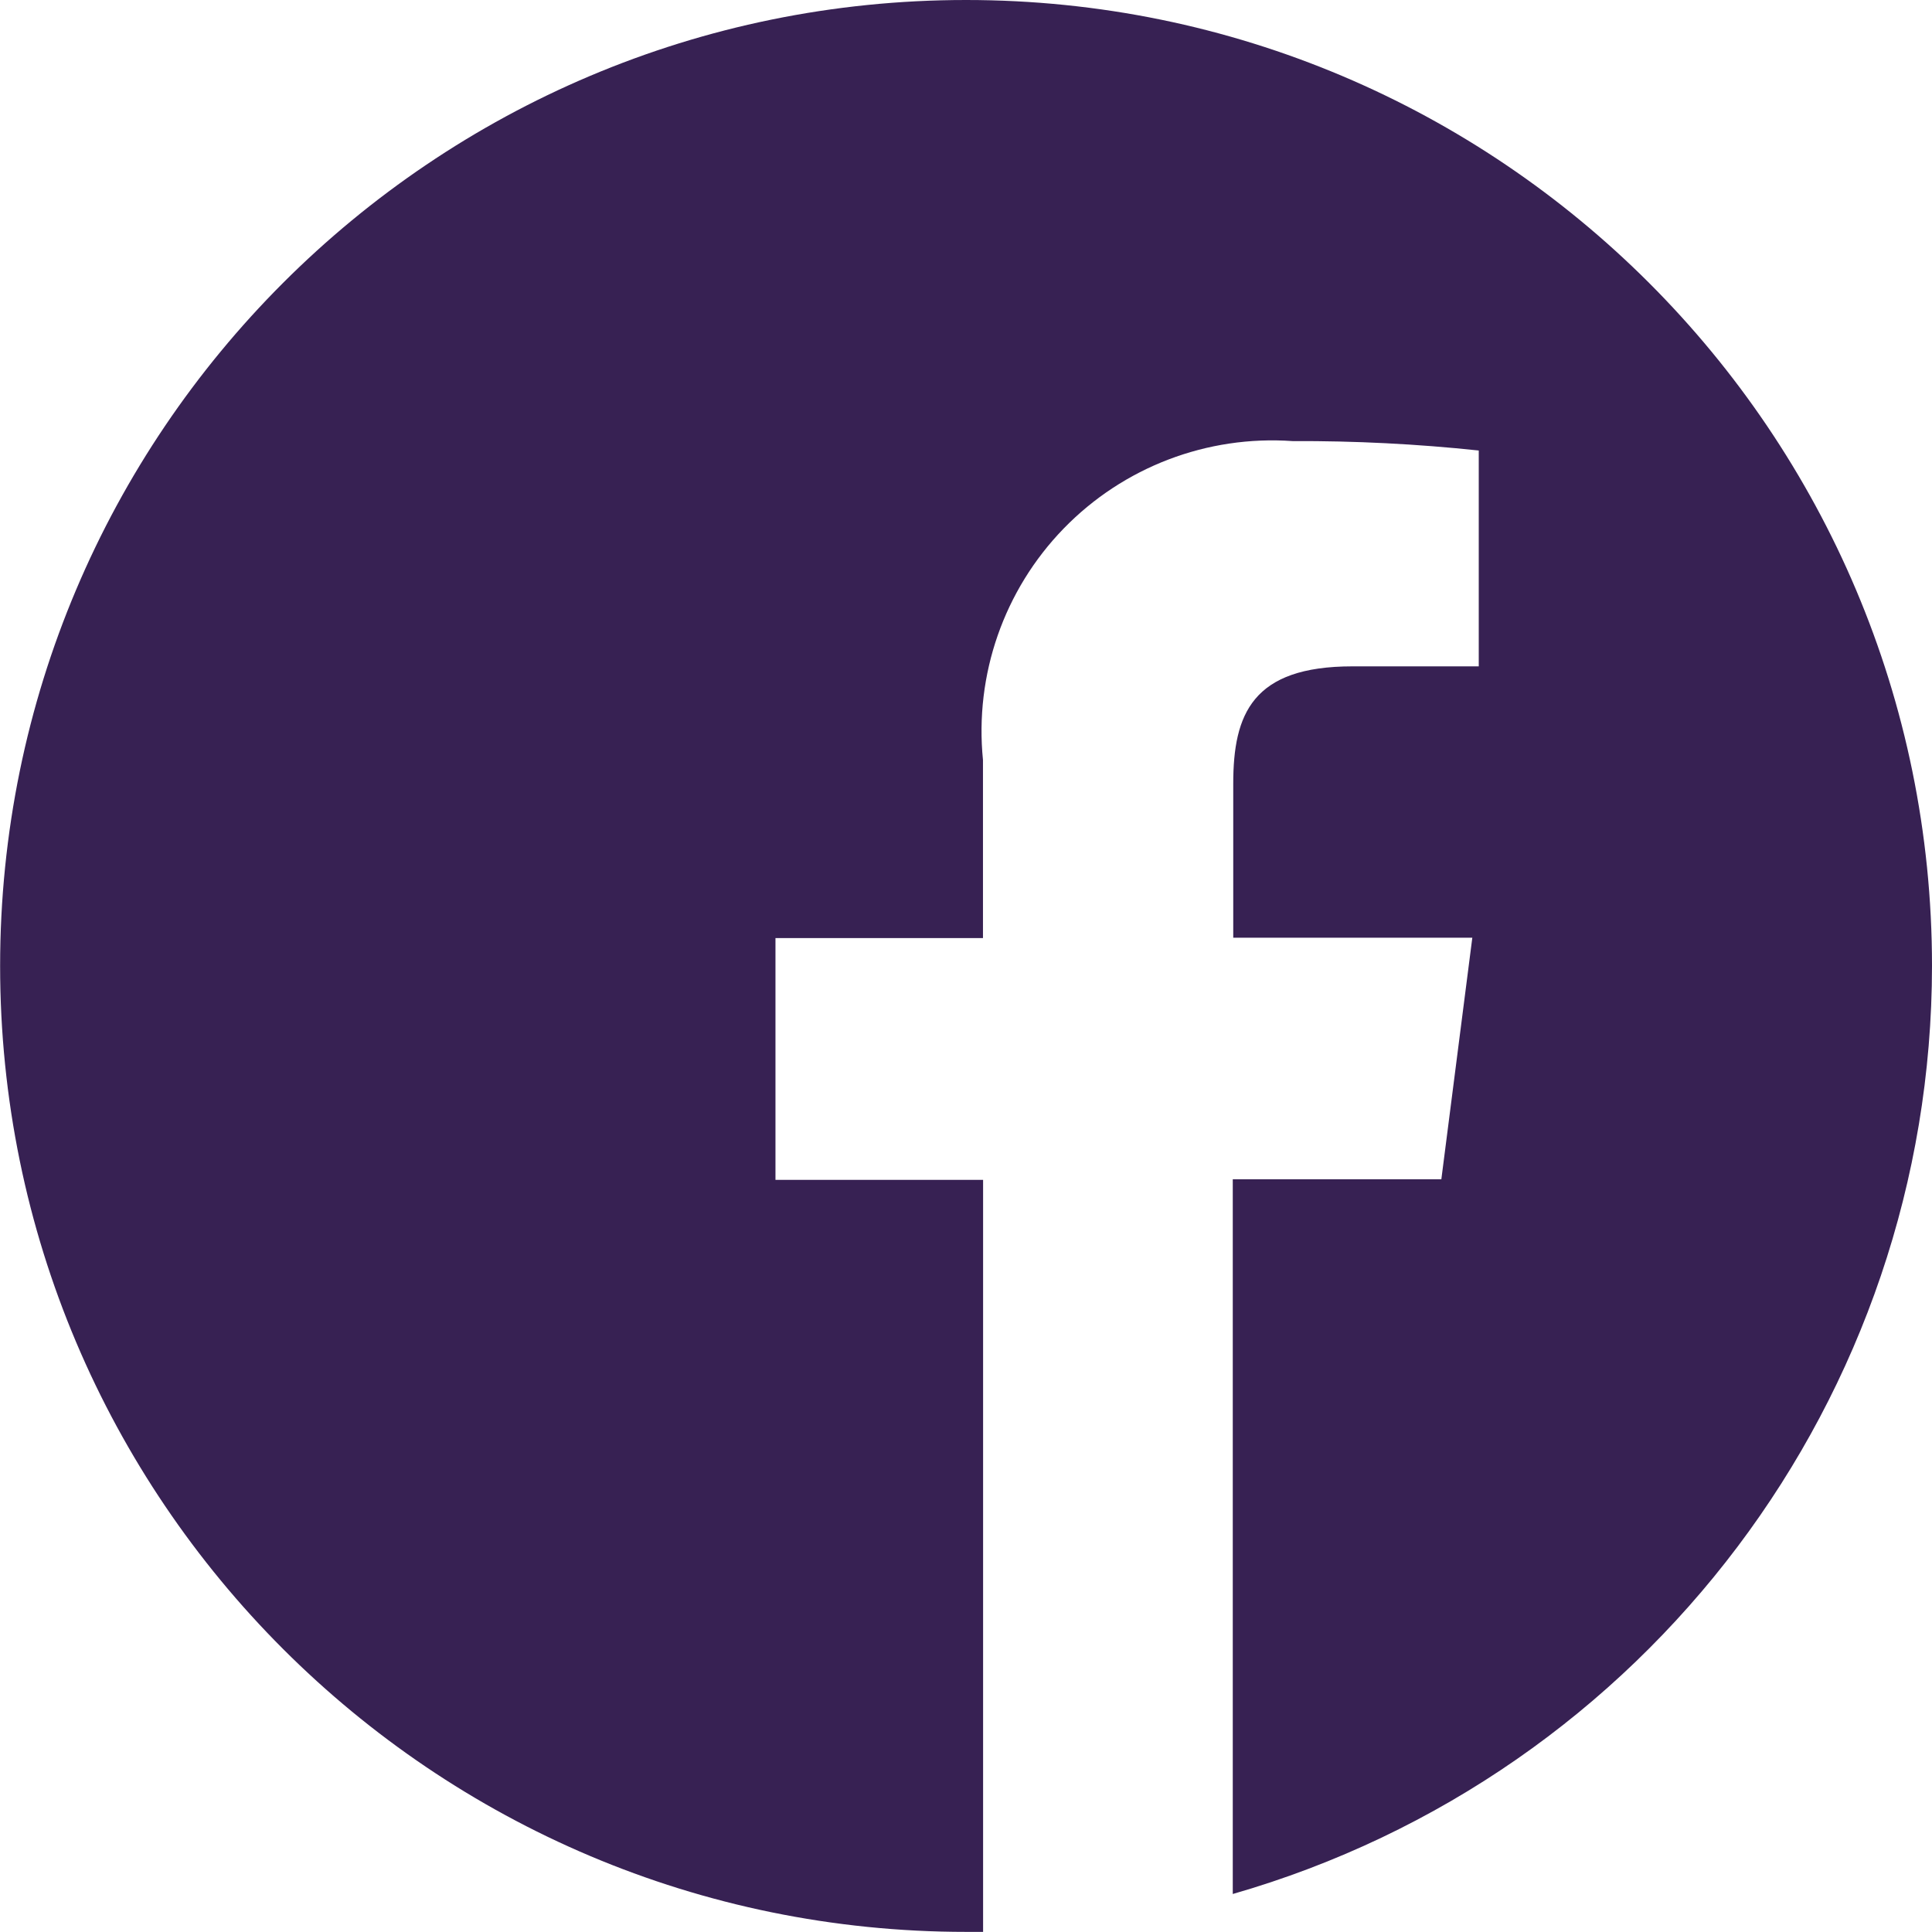
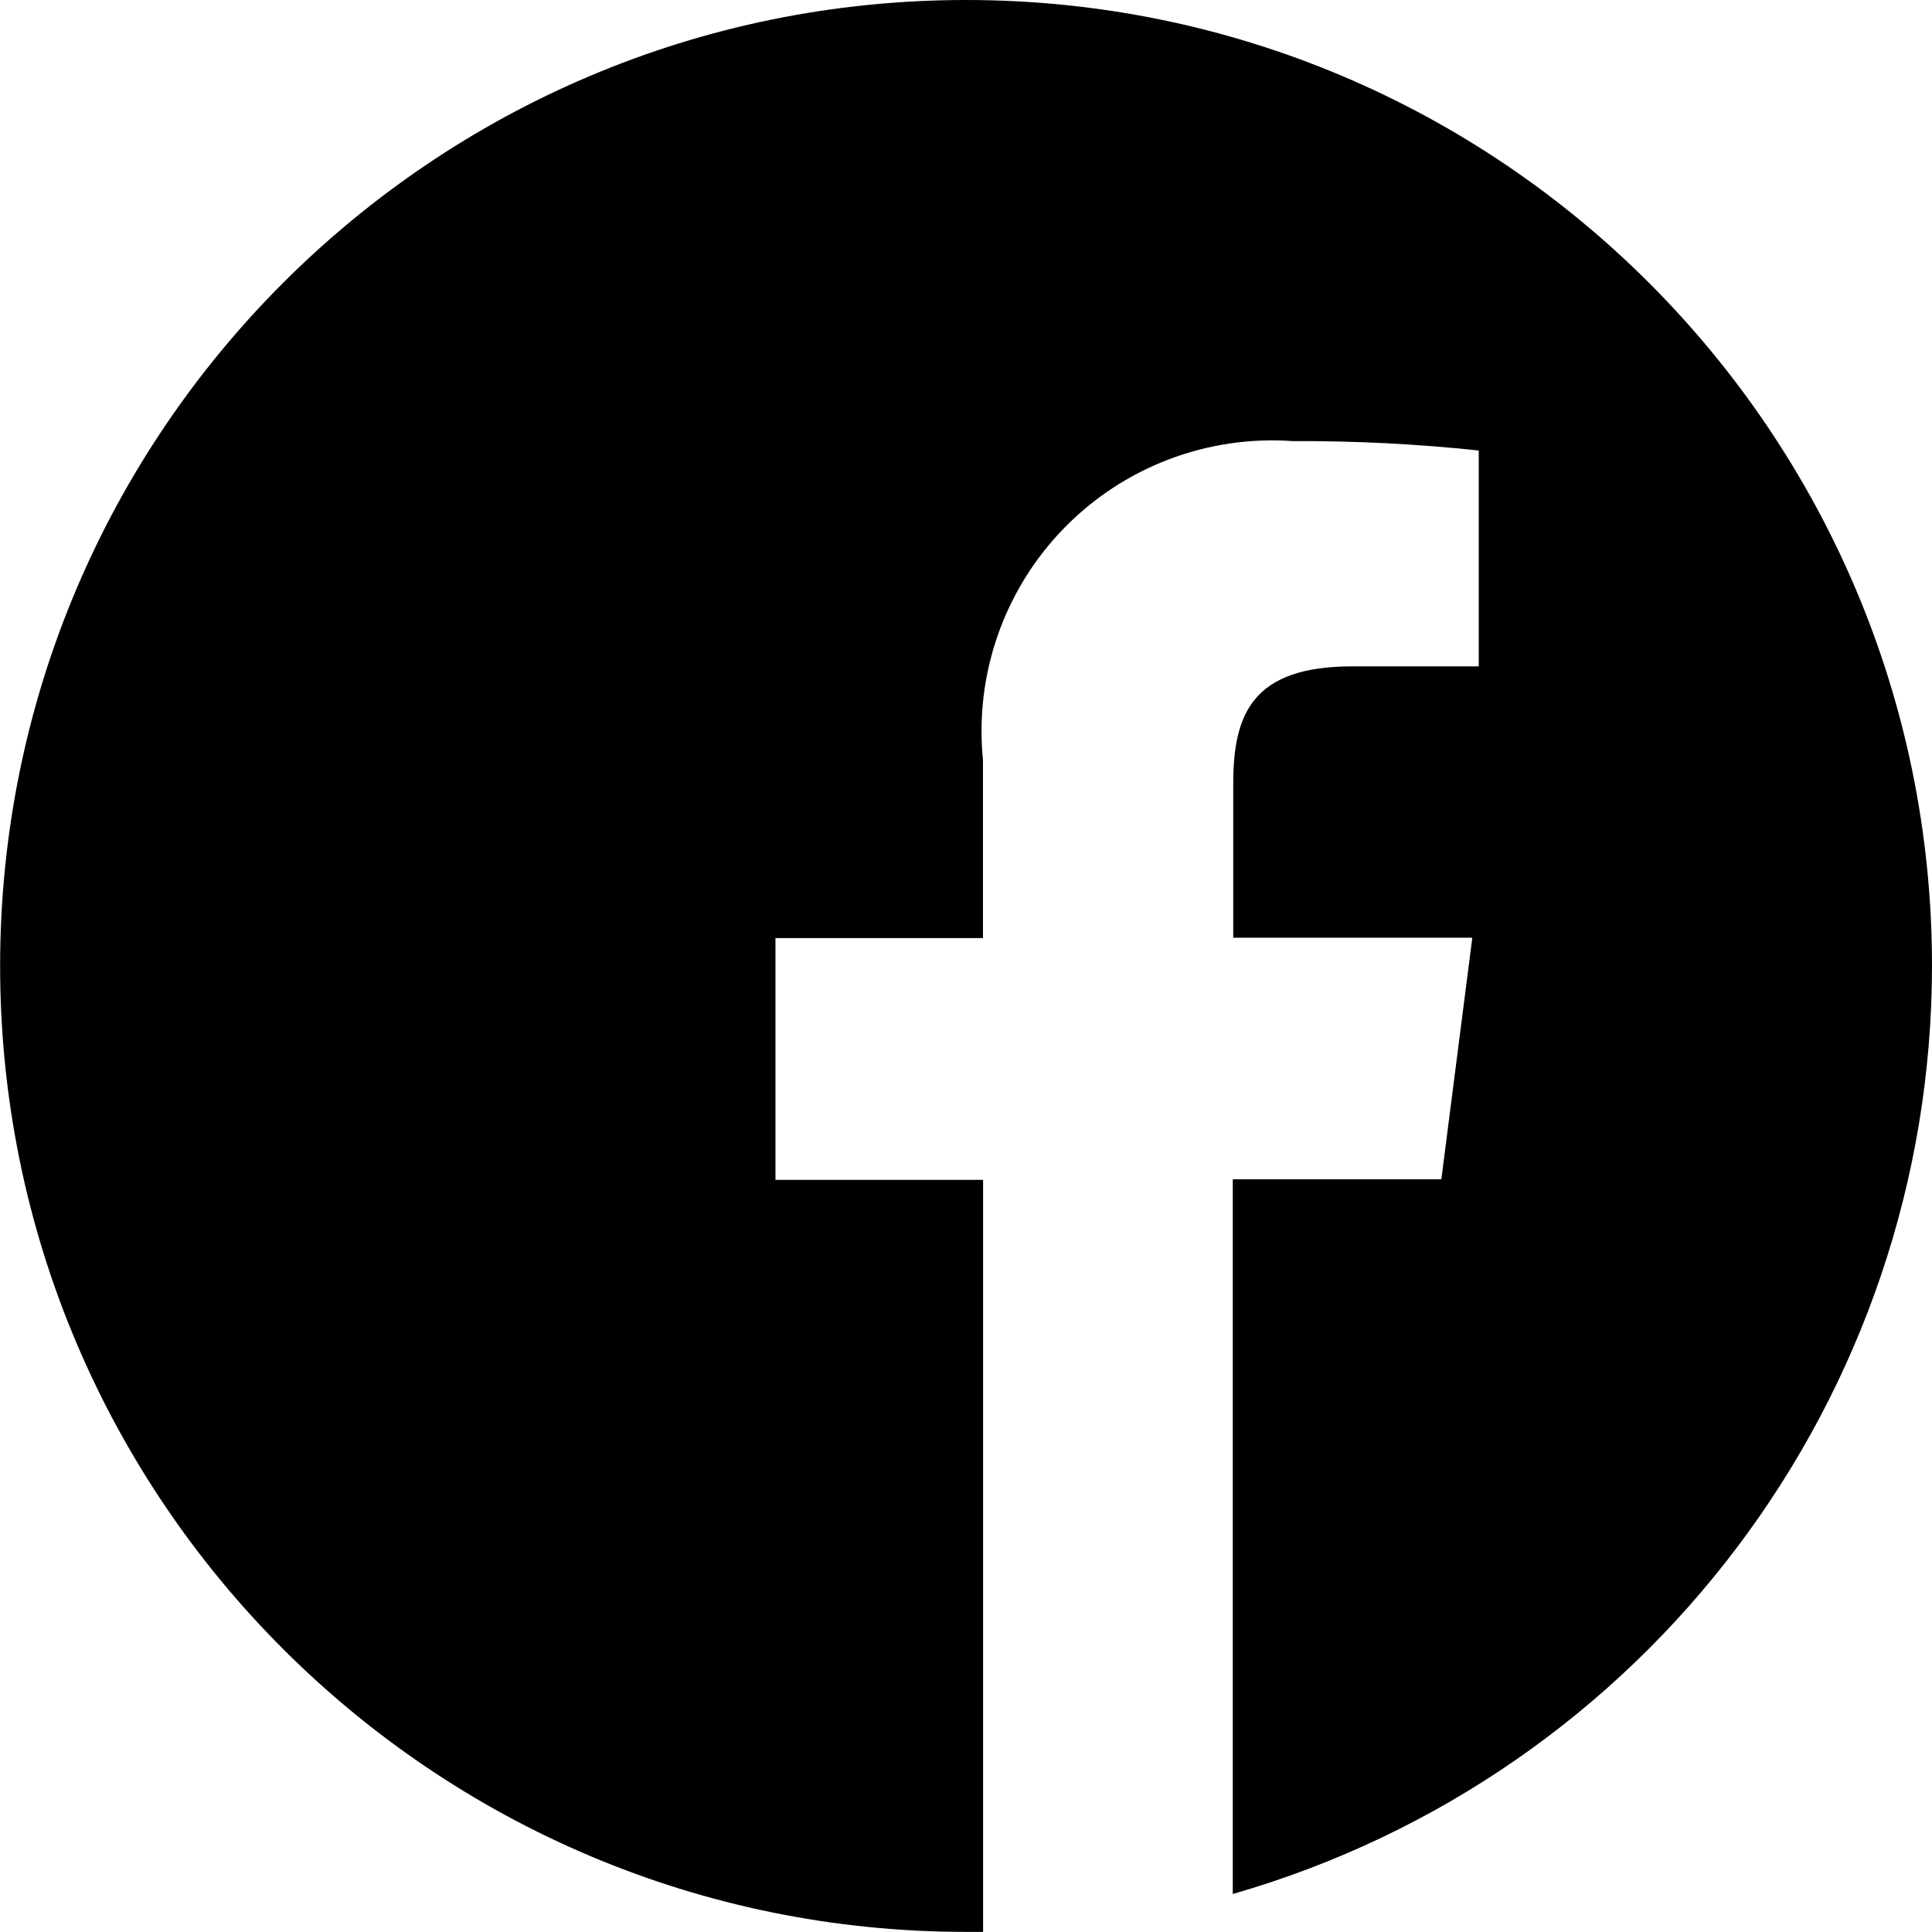
<svg xmlns="http://www.w3.org/2000/svg" width="16.219" height="16.219" viewBox="0 0 16.219 16.219">
-   <path fill="#372153" d="M16.219 8.109a8.109 8.109 0 1 0-8.109 8.109h.143V9.905H6.51v-2.03h1.742V6.38a2.44 2.44 0 0 1 2.6-2.677 14.153 14.153 0 0 1 1.562.079v1.812h-1.061c-.839 0-1 .4-1 .985v1.293h2.007L12.1 9.9h-1.751v6a8.112 8.112 0 0 0 5.87-7.791z" />
+   <path fill="#121212;" d="M16.219 8.109a8.109 8.109 0 1 0-8.109 8.109h.143V9.905H6.51v-2.03h1.742V6.38a2.44 2.44 0 0 1 2.6-2.677 14.153 14.153 0 0 1 1.562.079v1.812h-1.061c-.839 0-1 .4-1 .985v1.293h2.007L12.1 9.9h-1.751v6a8.112 8.112 0 0 0 5.87-7.791z" />
</svg>
